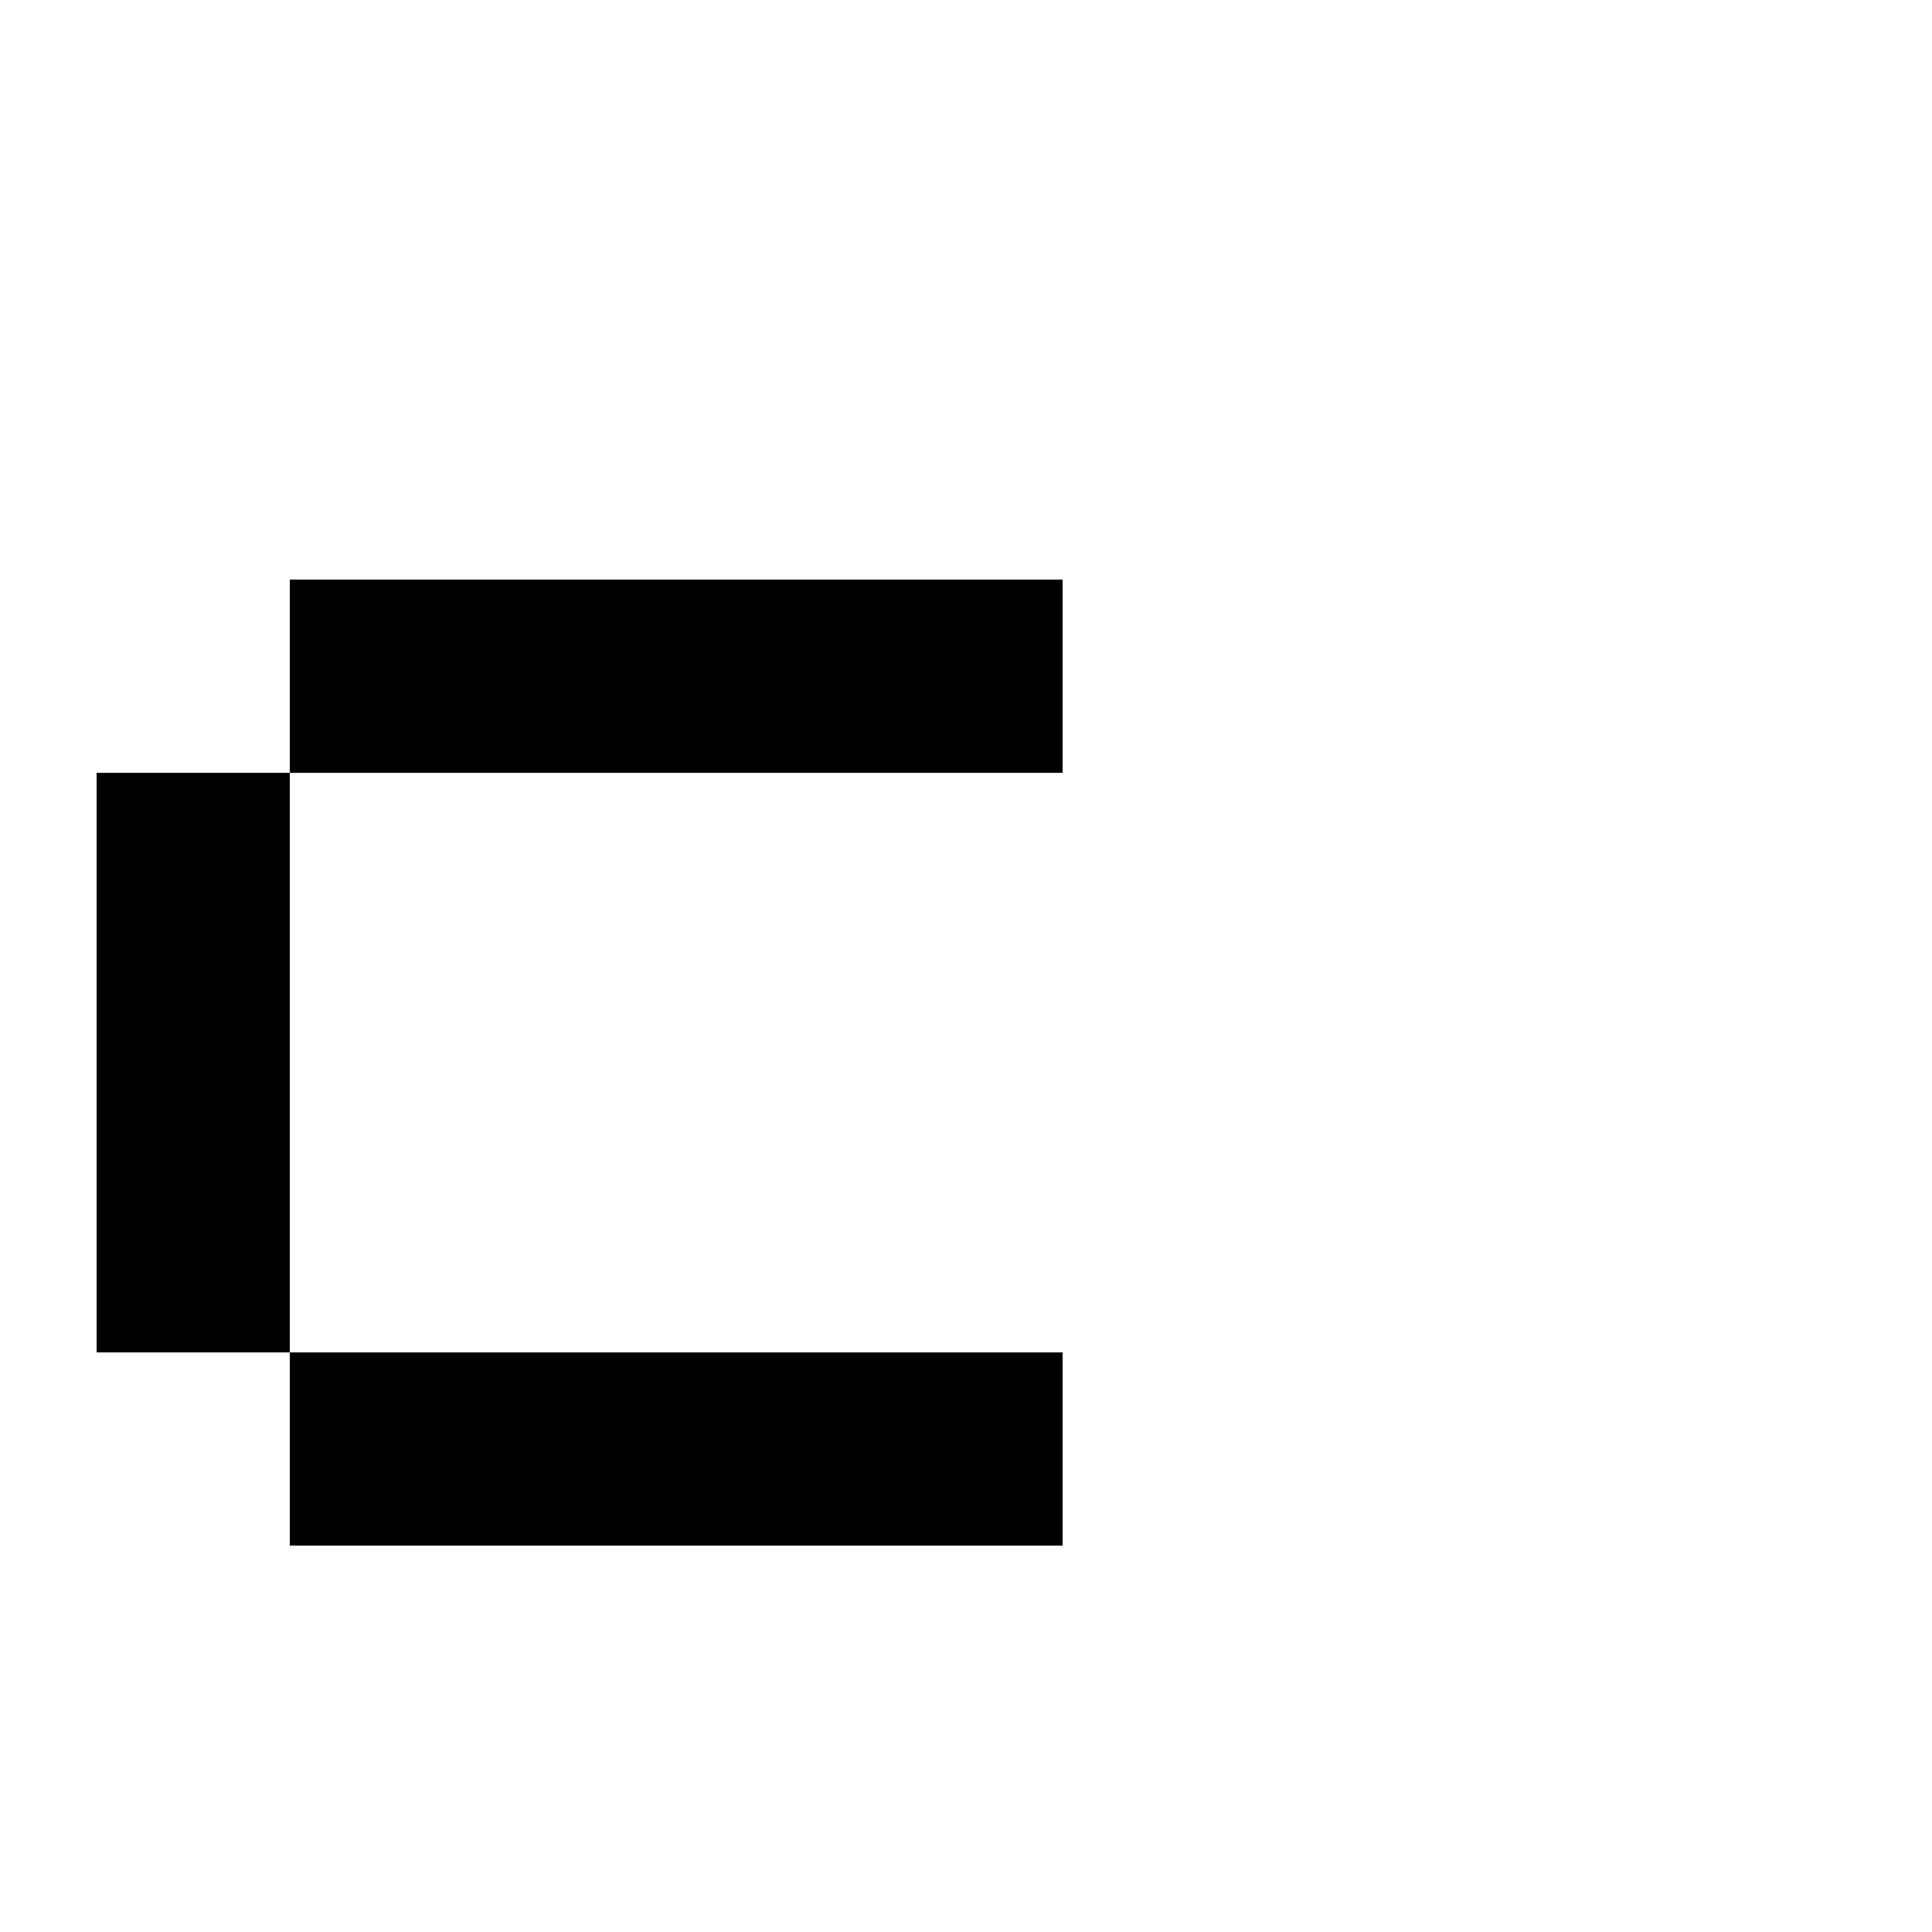
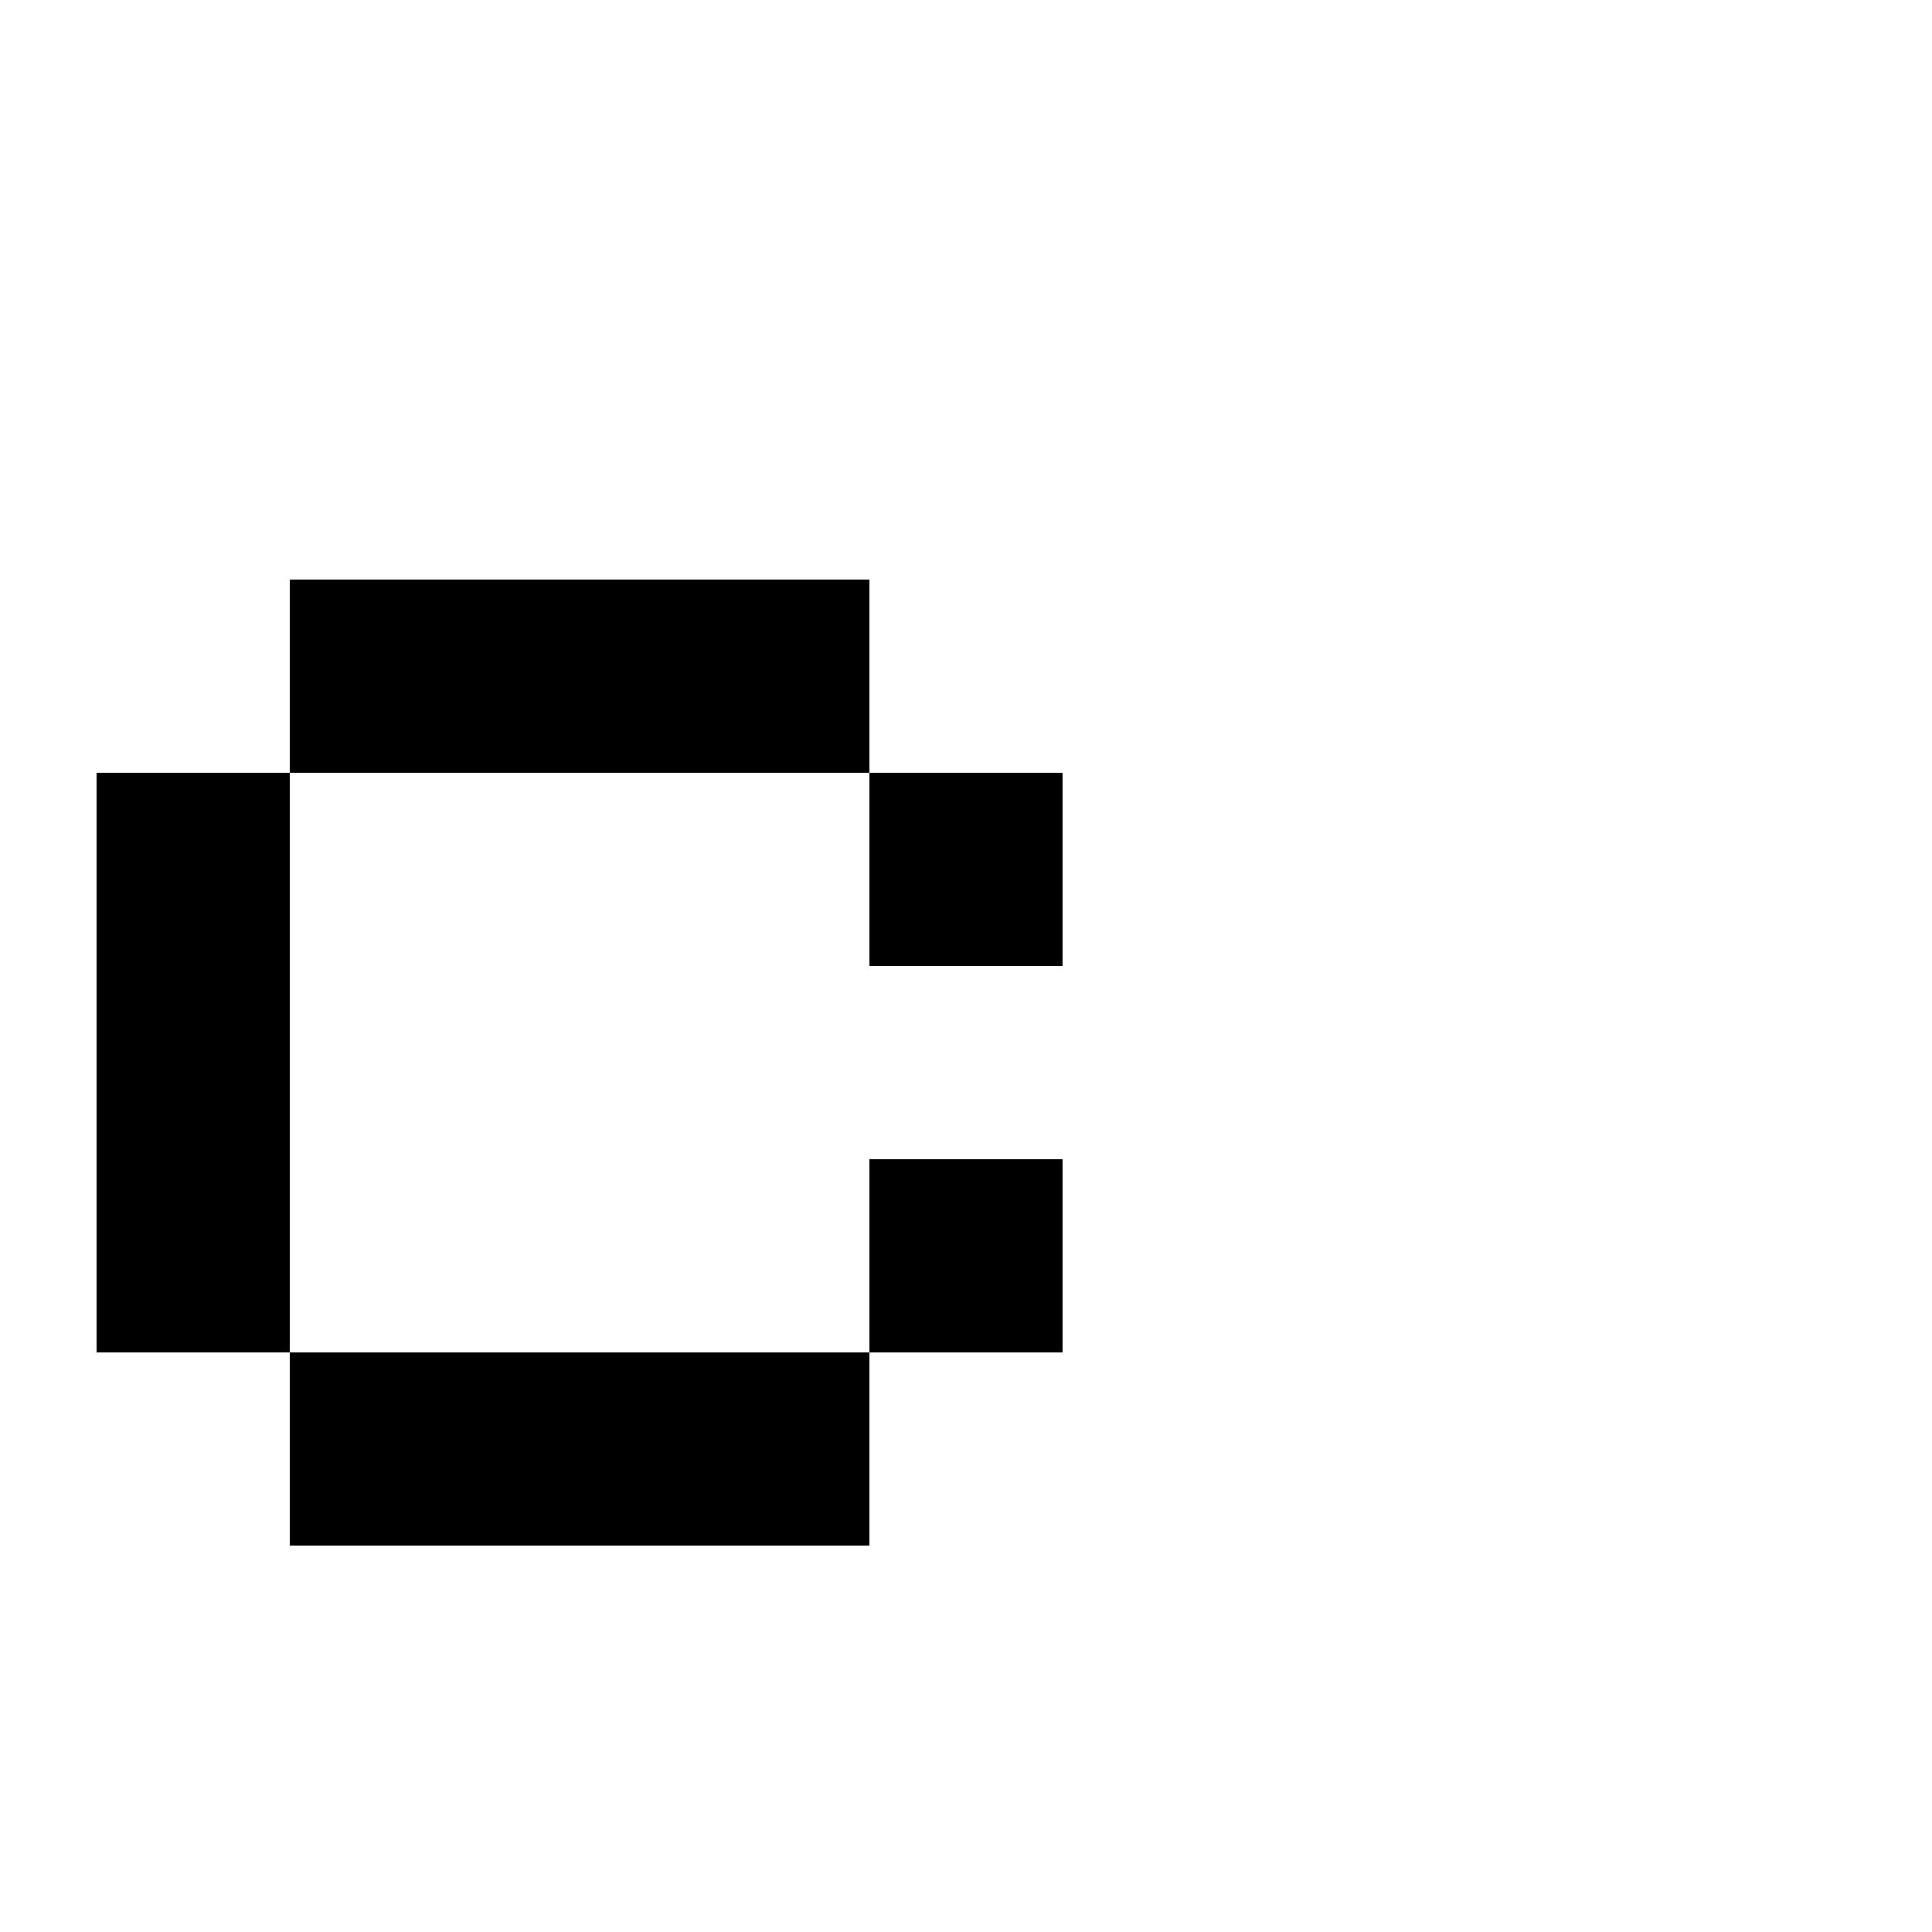
<svg xmlns="http://www.w3.org/2000/svg" viewBox="0 0 1000 1000" data-fontmaker-normalized="1">
  <g id="glyph" fill="#000000">
-     <path d="M50.0 400.0H150.0V300.0H250.0H350.0H450.0H550.0V400.0H450.0H350.0H250.0H150.0V500.0V600.0V700.0H250.0H350.0H450.0H550.0V800.0H450.0H350.0H250.0H150.0V700.0H50.0V600.0V500.0V400.0Z" />
+     <path d="M50.0 400.0H150.0V300.0H250.0H350.0H450.0V400.0H550.0V500.0H450.0V400.0H350.0H250.0H150.0V500.0V600.0V700.0H250.0H350.0H450.0V600.0H550.0V700.0H450.0V800.0H350.0H250.0H150.0V700.0H50.0V600.0V500.0V400.0Z" />
  </g>
</svg>
